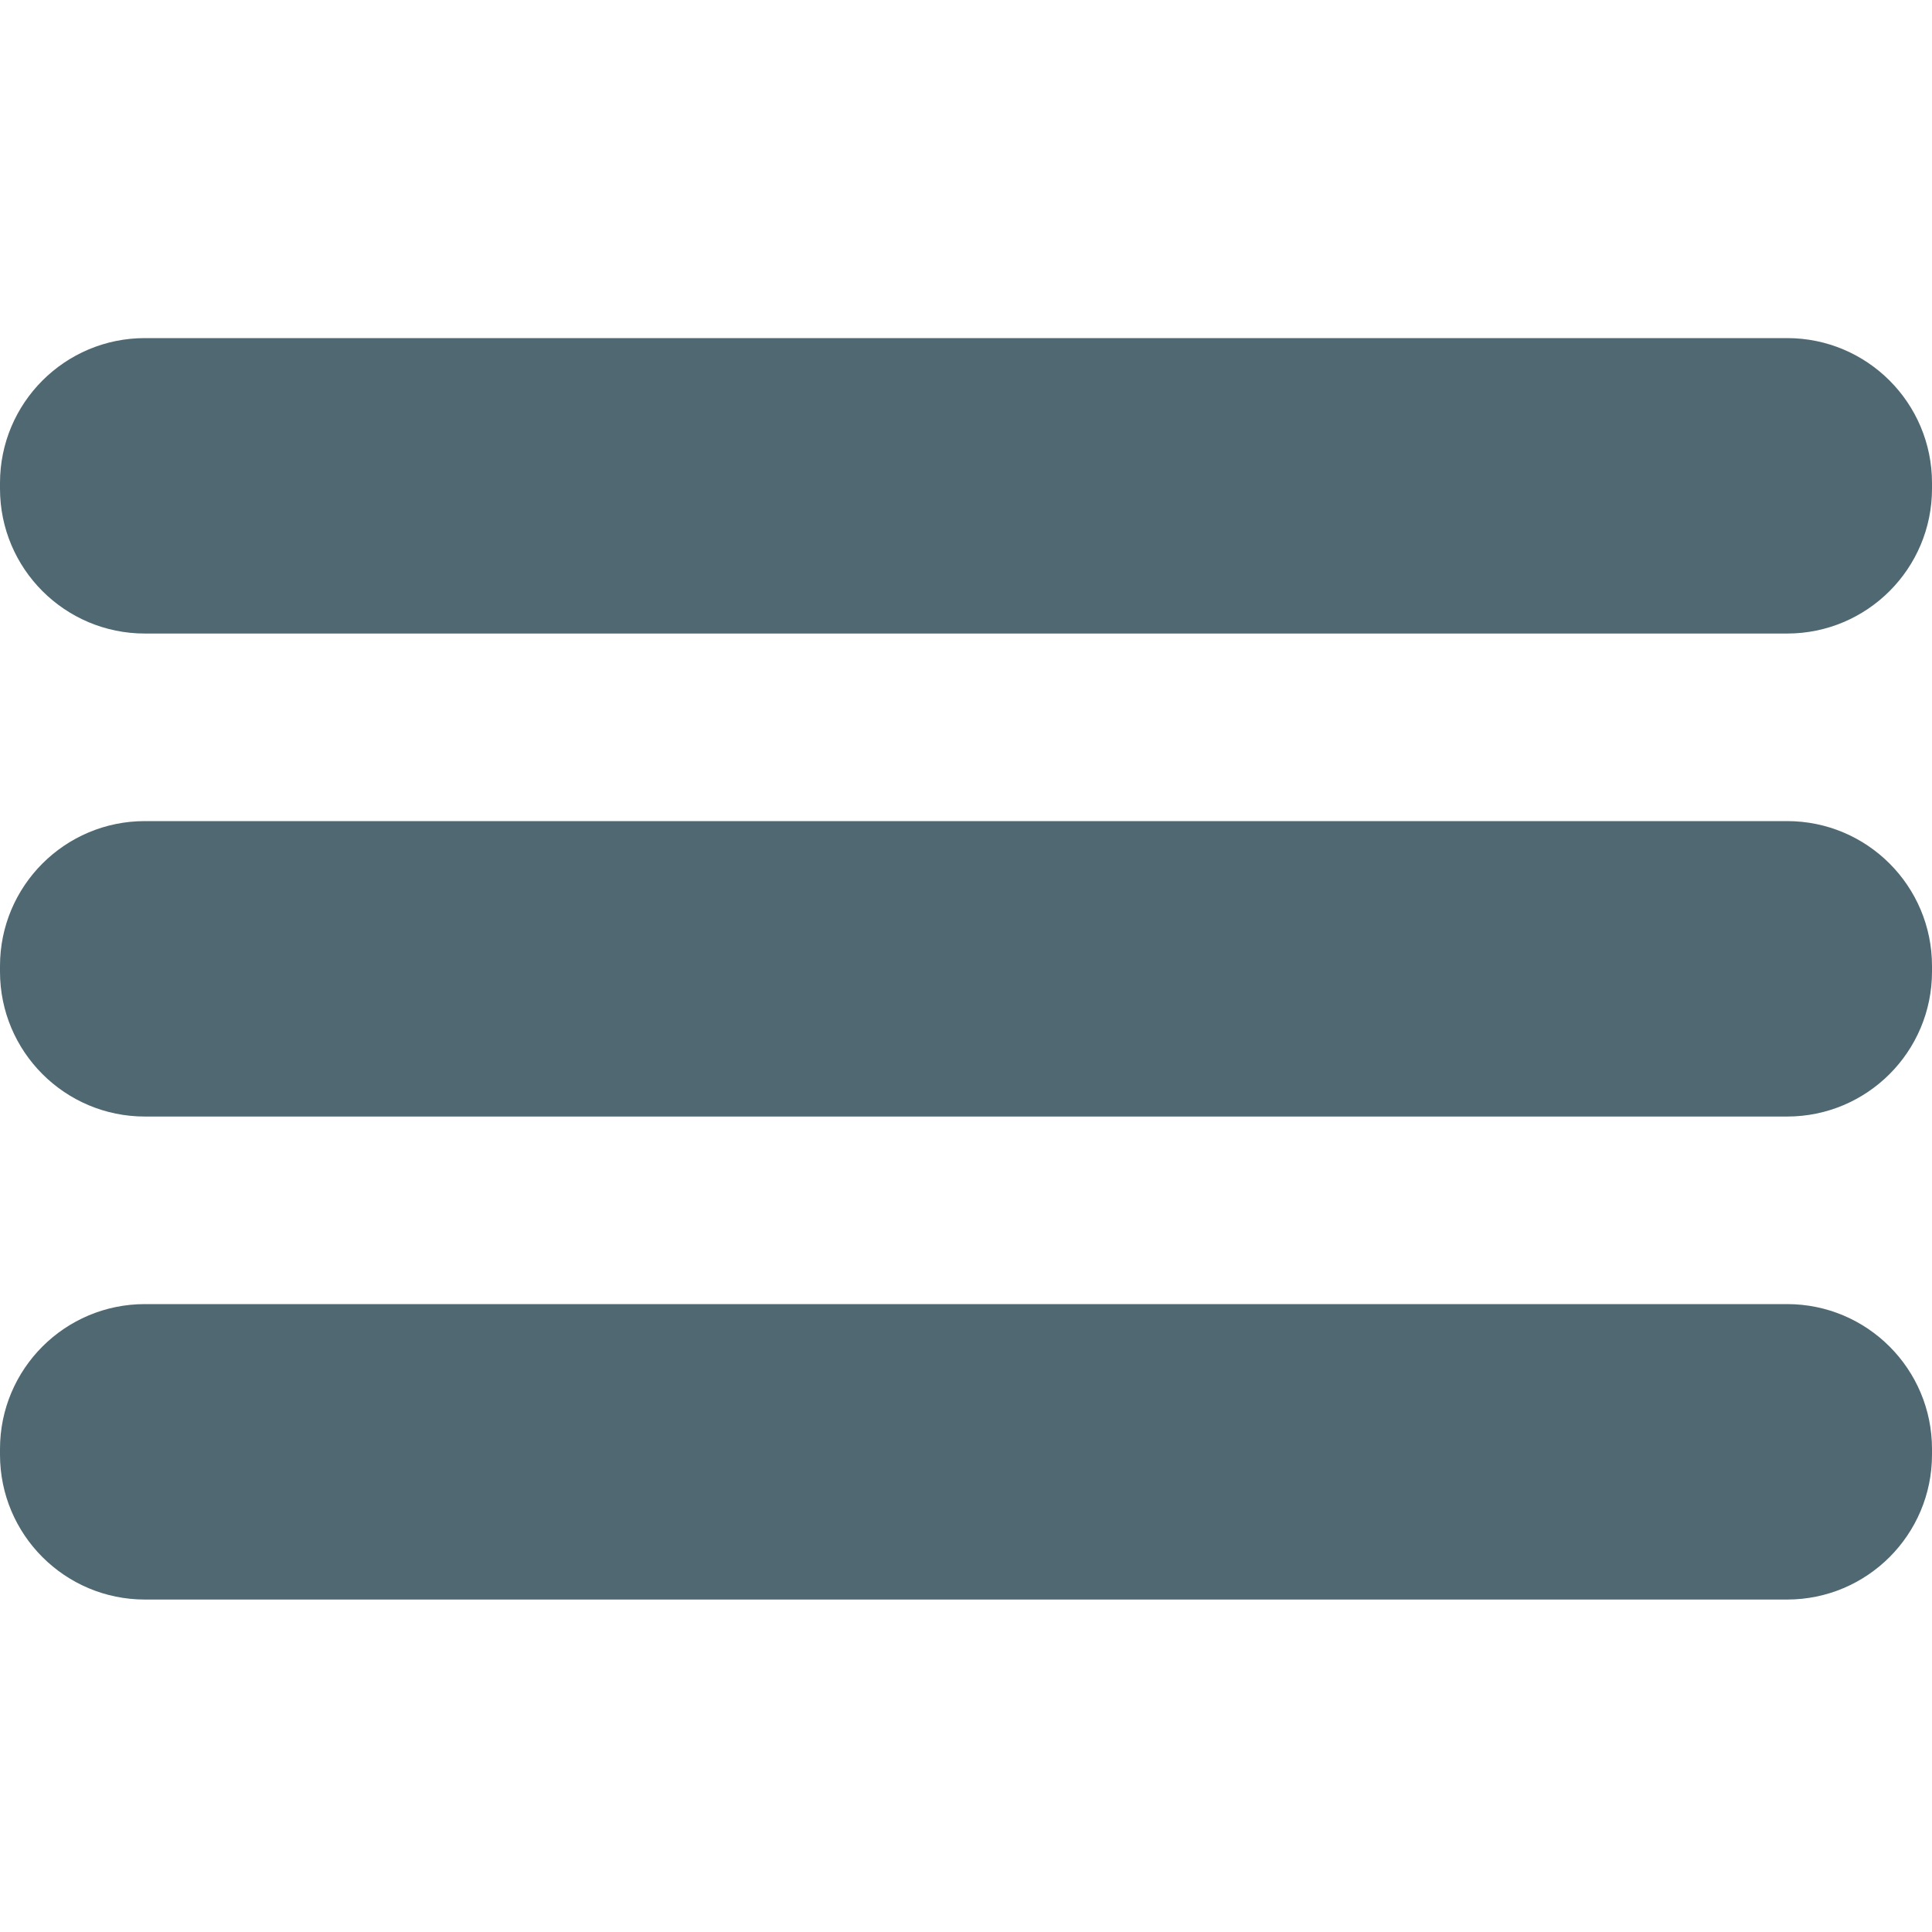
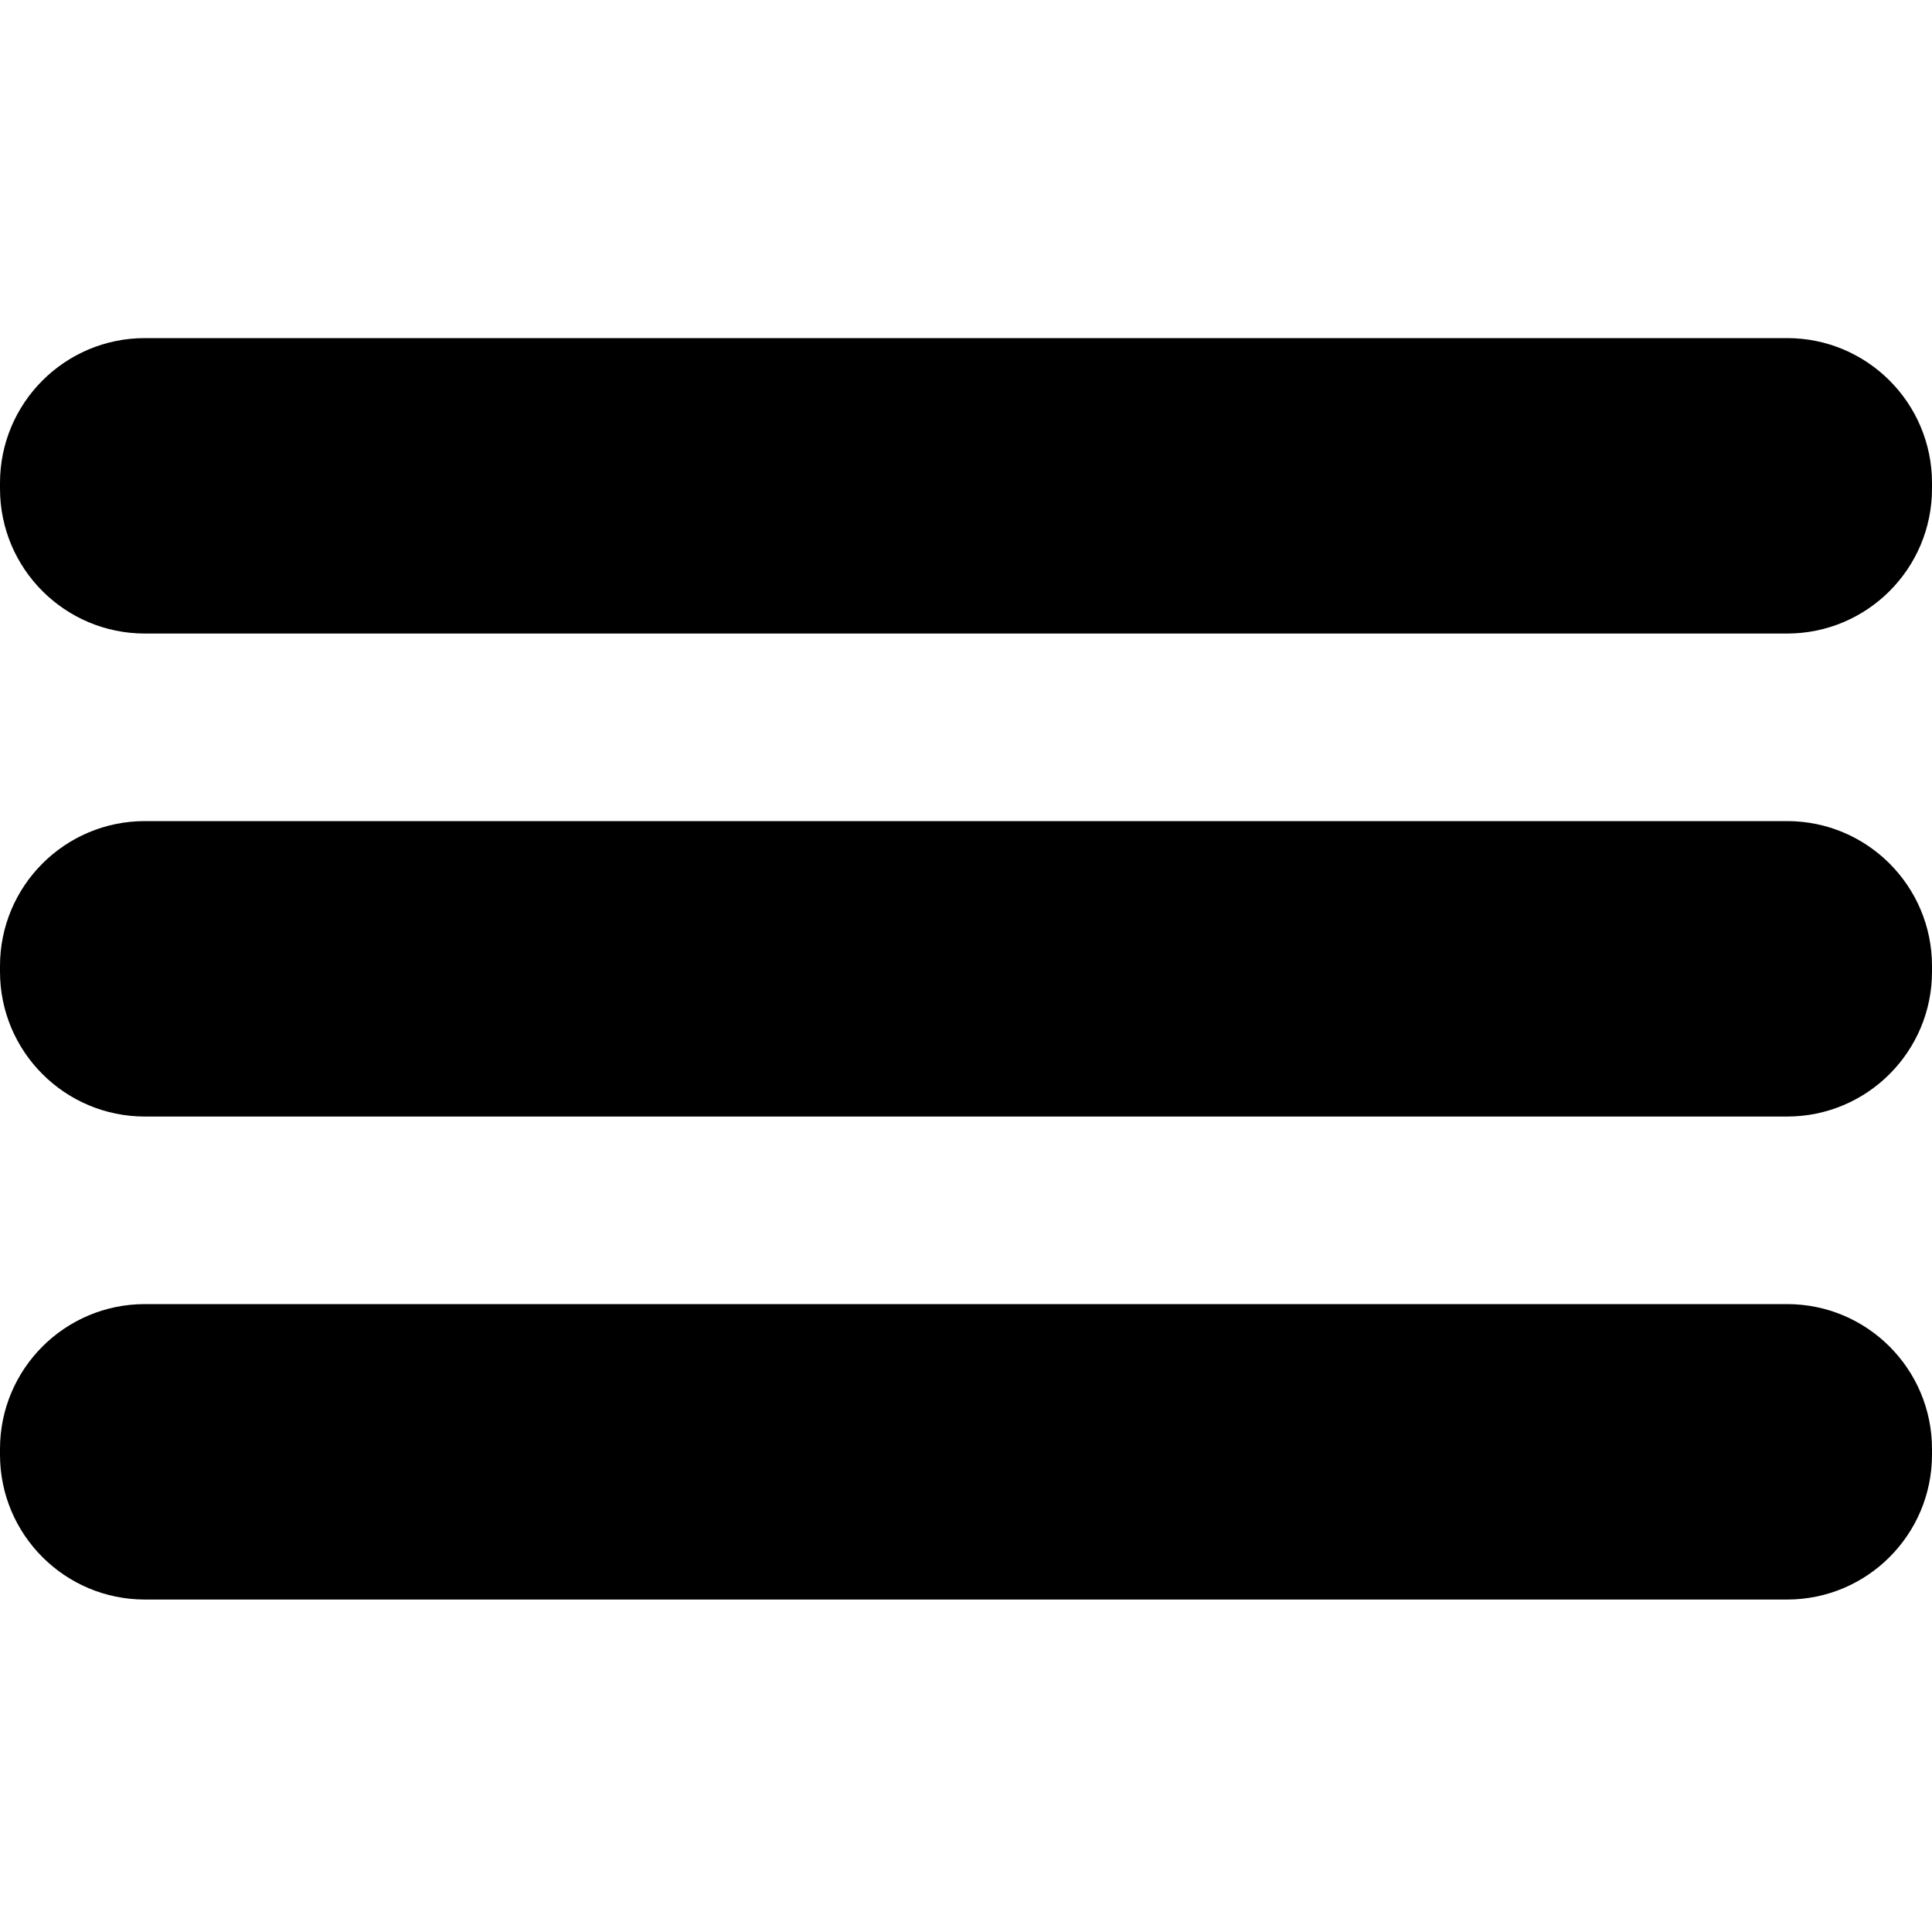
<svg xmlns="http://www.w3.org/2000/svg" width="24" height="24" viewBox="0 0 24 24">
-   <rect width="24" height="3.67" y="4.2" fill="#4f6872" rx="1.8" />
-   <rect width="24" height="3.67" y="10.2" fill="#4f6872" rx="1.8" />
-   <rect width="24" height="3.67" y="16.2" fill="#4f6872" rx="1.8" />
+   <rect width="24" height="3.67" y="4.2" rx="1.8" />
+   <rect width="24" height="3.67" y="10.2" rx="1.8" />
+   <rect width="24" height="3.67" y="16.2" rx="1.8" />
</svg>
